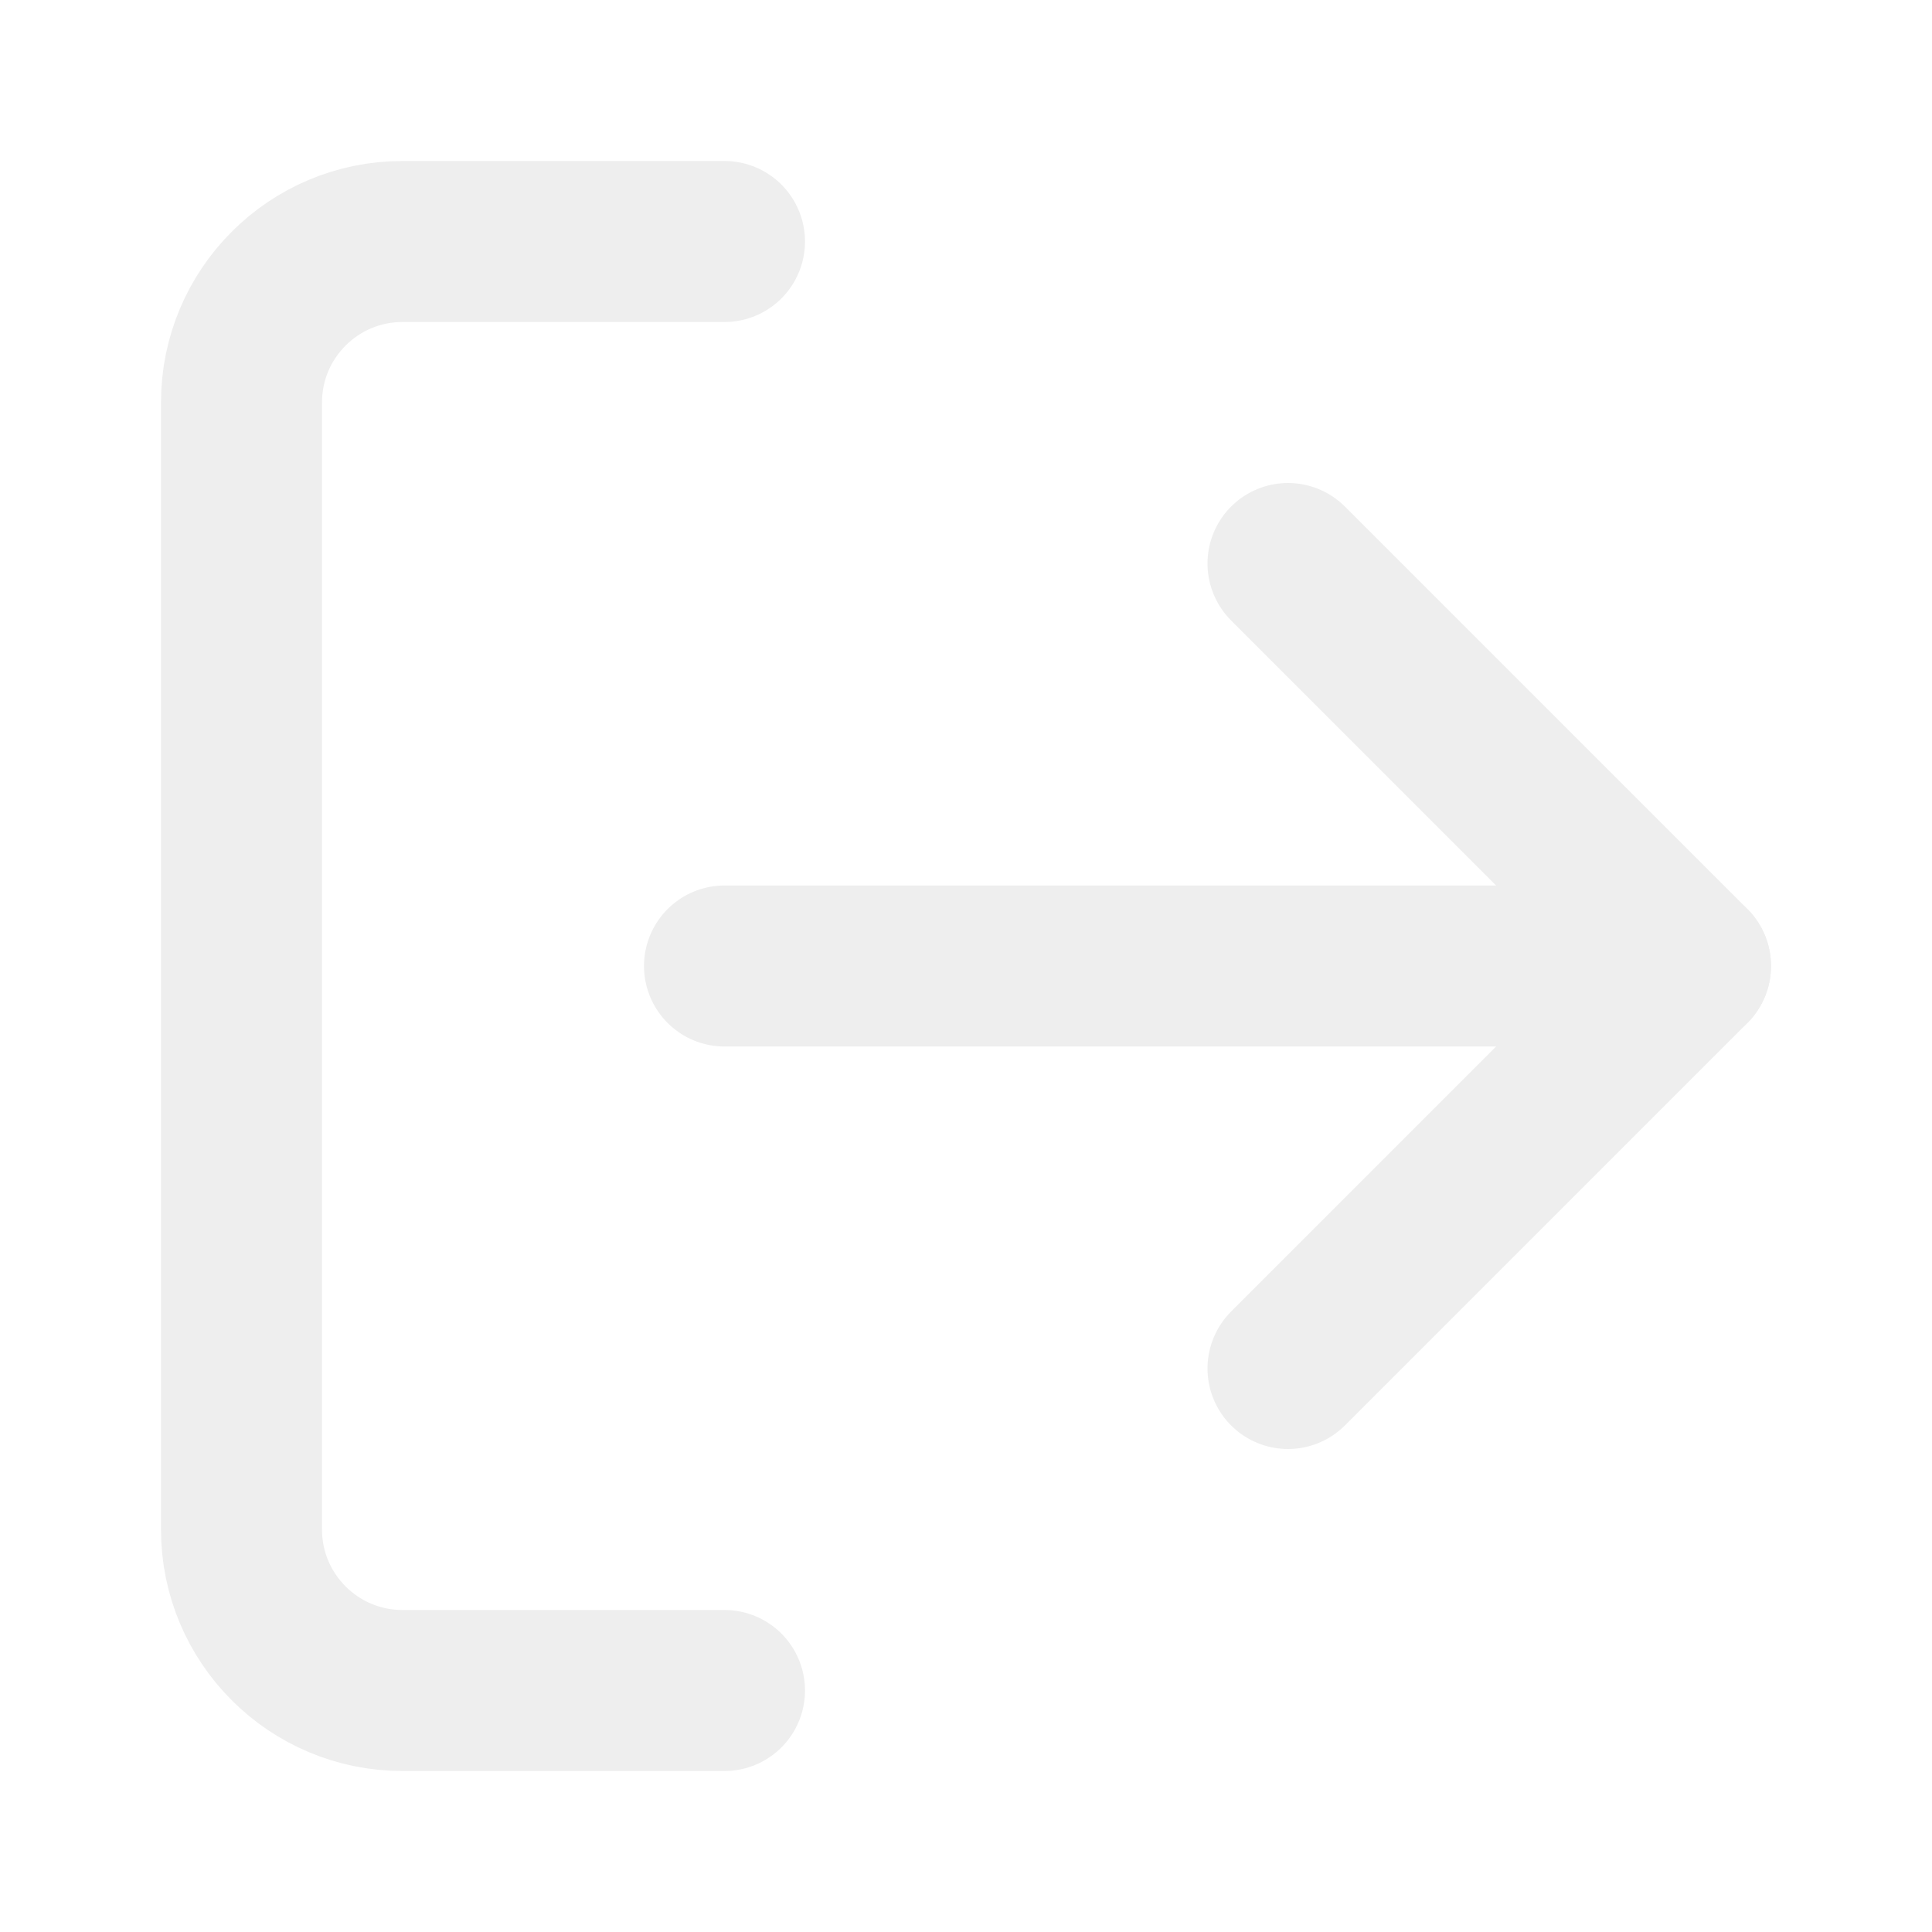
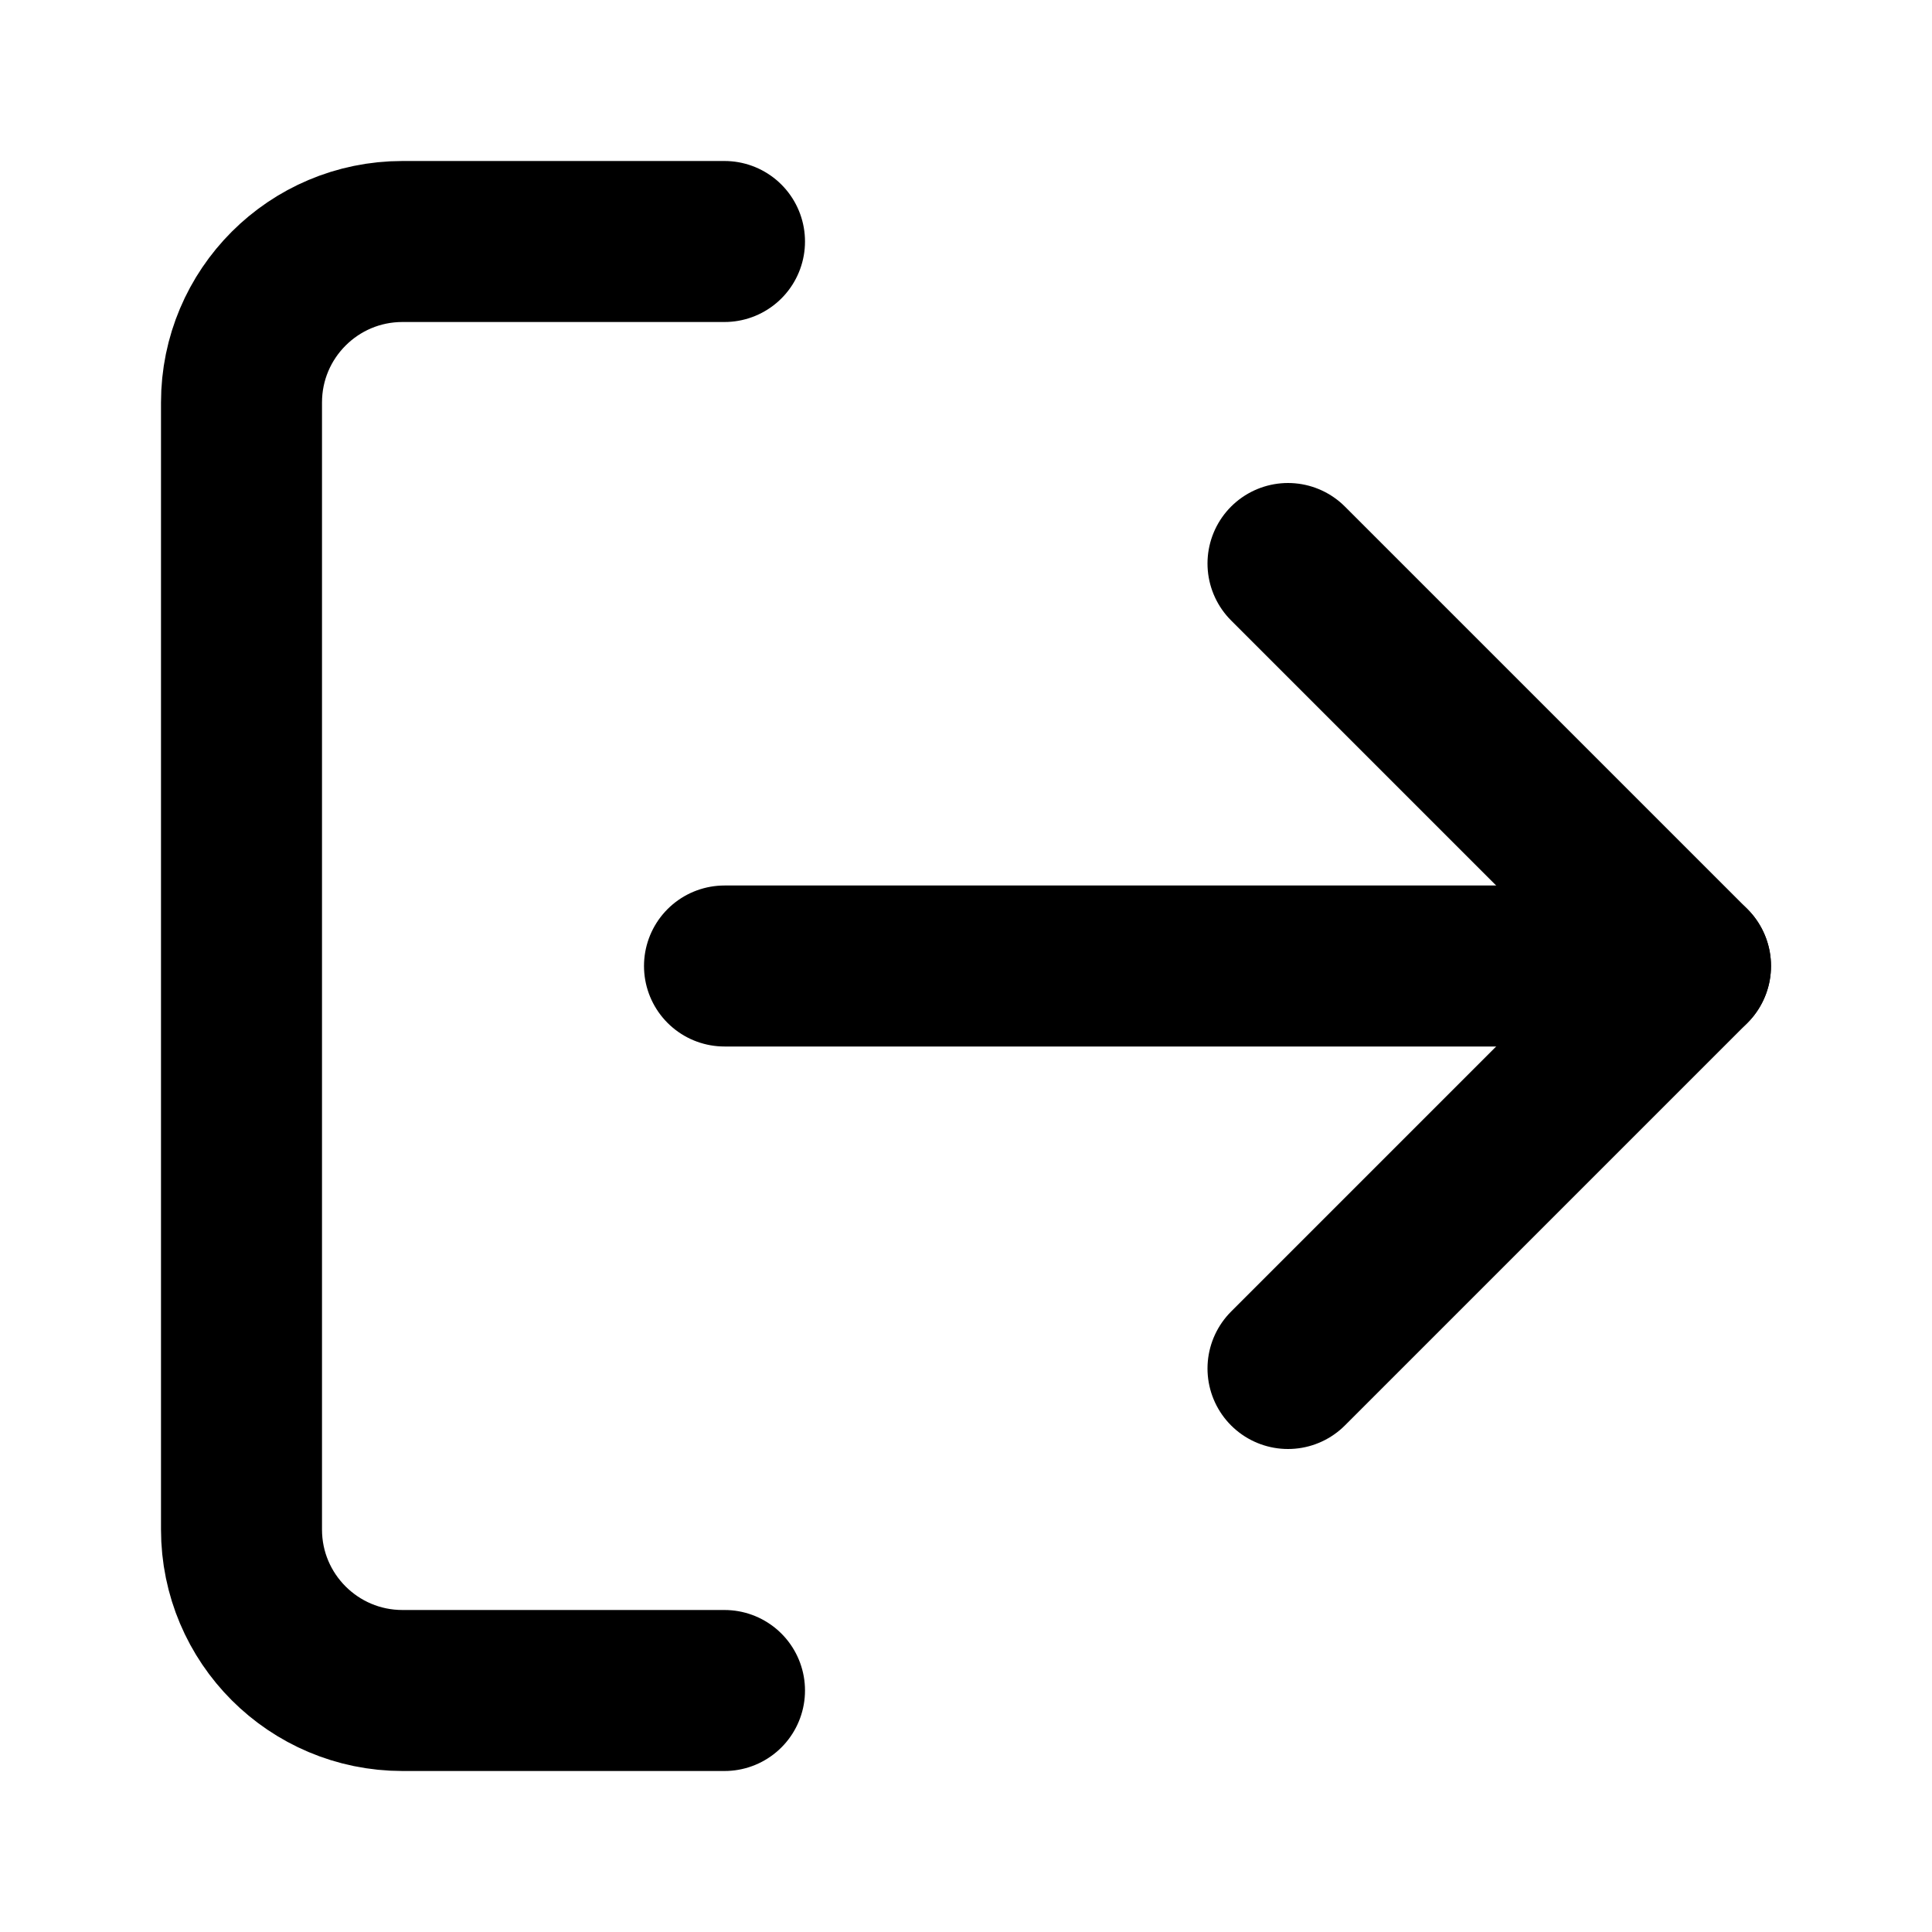
- <svg xmlns="http://www.w3.org/2000/svg" width="24" height="24" viewBox="0 0 24 24" fill="none" stroke="#EEEEEE" stroke-width="2" stroke-linecap="round" stroke-linejoin="round" class="feather feather-log-out">
+ <svg xmlns="http://www.w3.org/2000/svg" width="24" height="24" viewBox="0 0 24 24" fill="none" stroke="#000000" stroke-width="2" stroke-linecap="round" stroke-linejoin="round" class="feather feather-log-out">
  <path d="M9 21H5a2 2 0 0 1-2-2V5a2 2 0 0 1 2-2h4" />
  <polyline points="16 17 21 12 16 7" />
  <line x1="21" y1="12" x2="9" y2="12" />
</svg>
